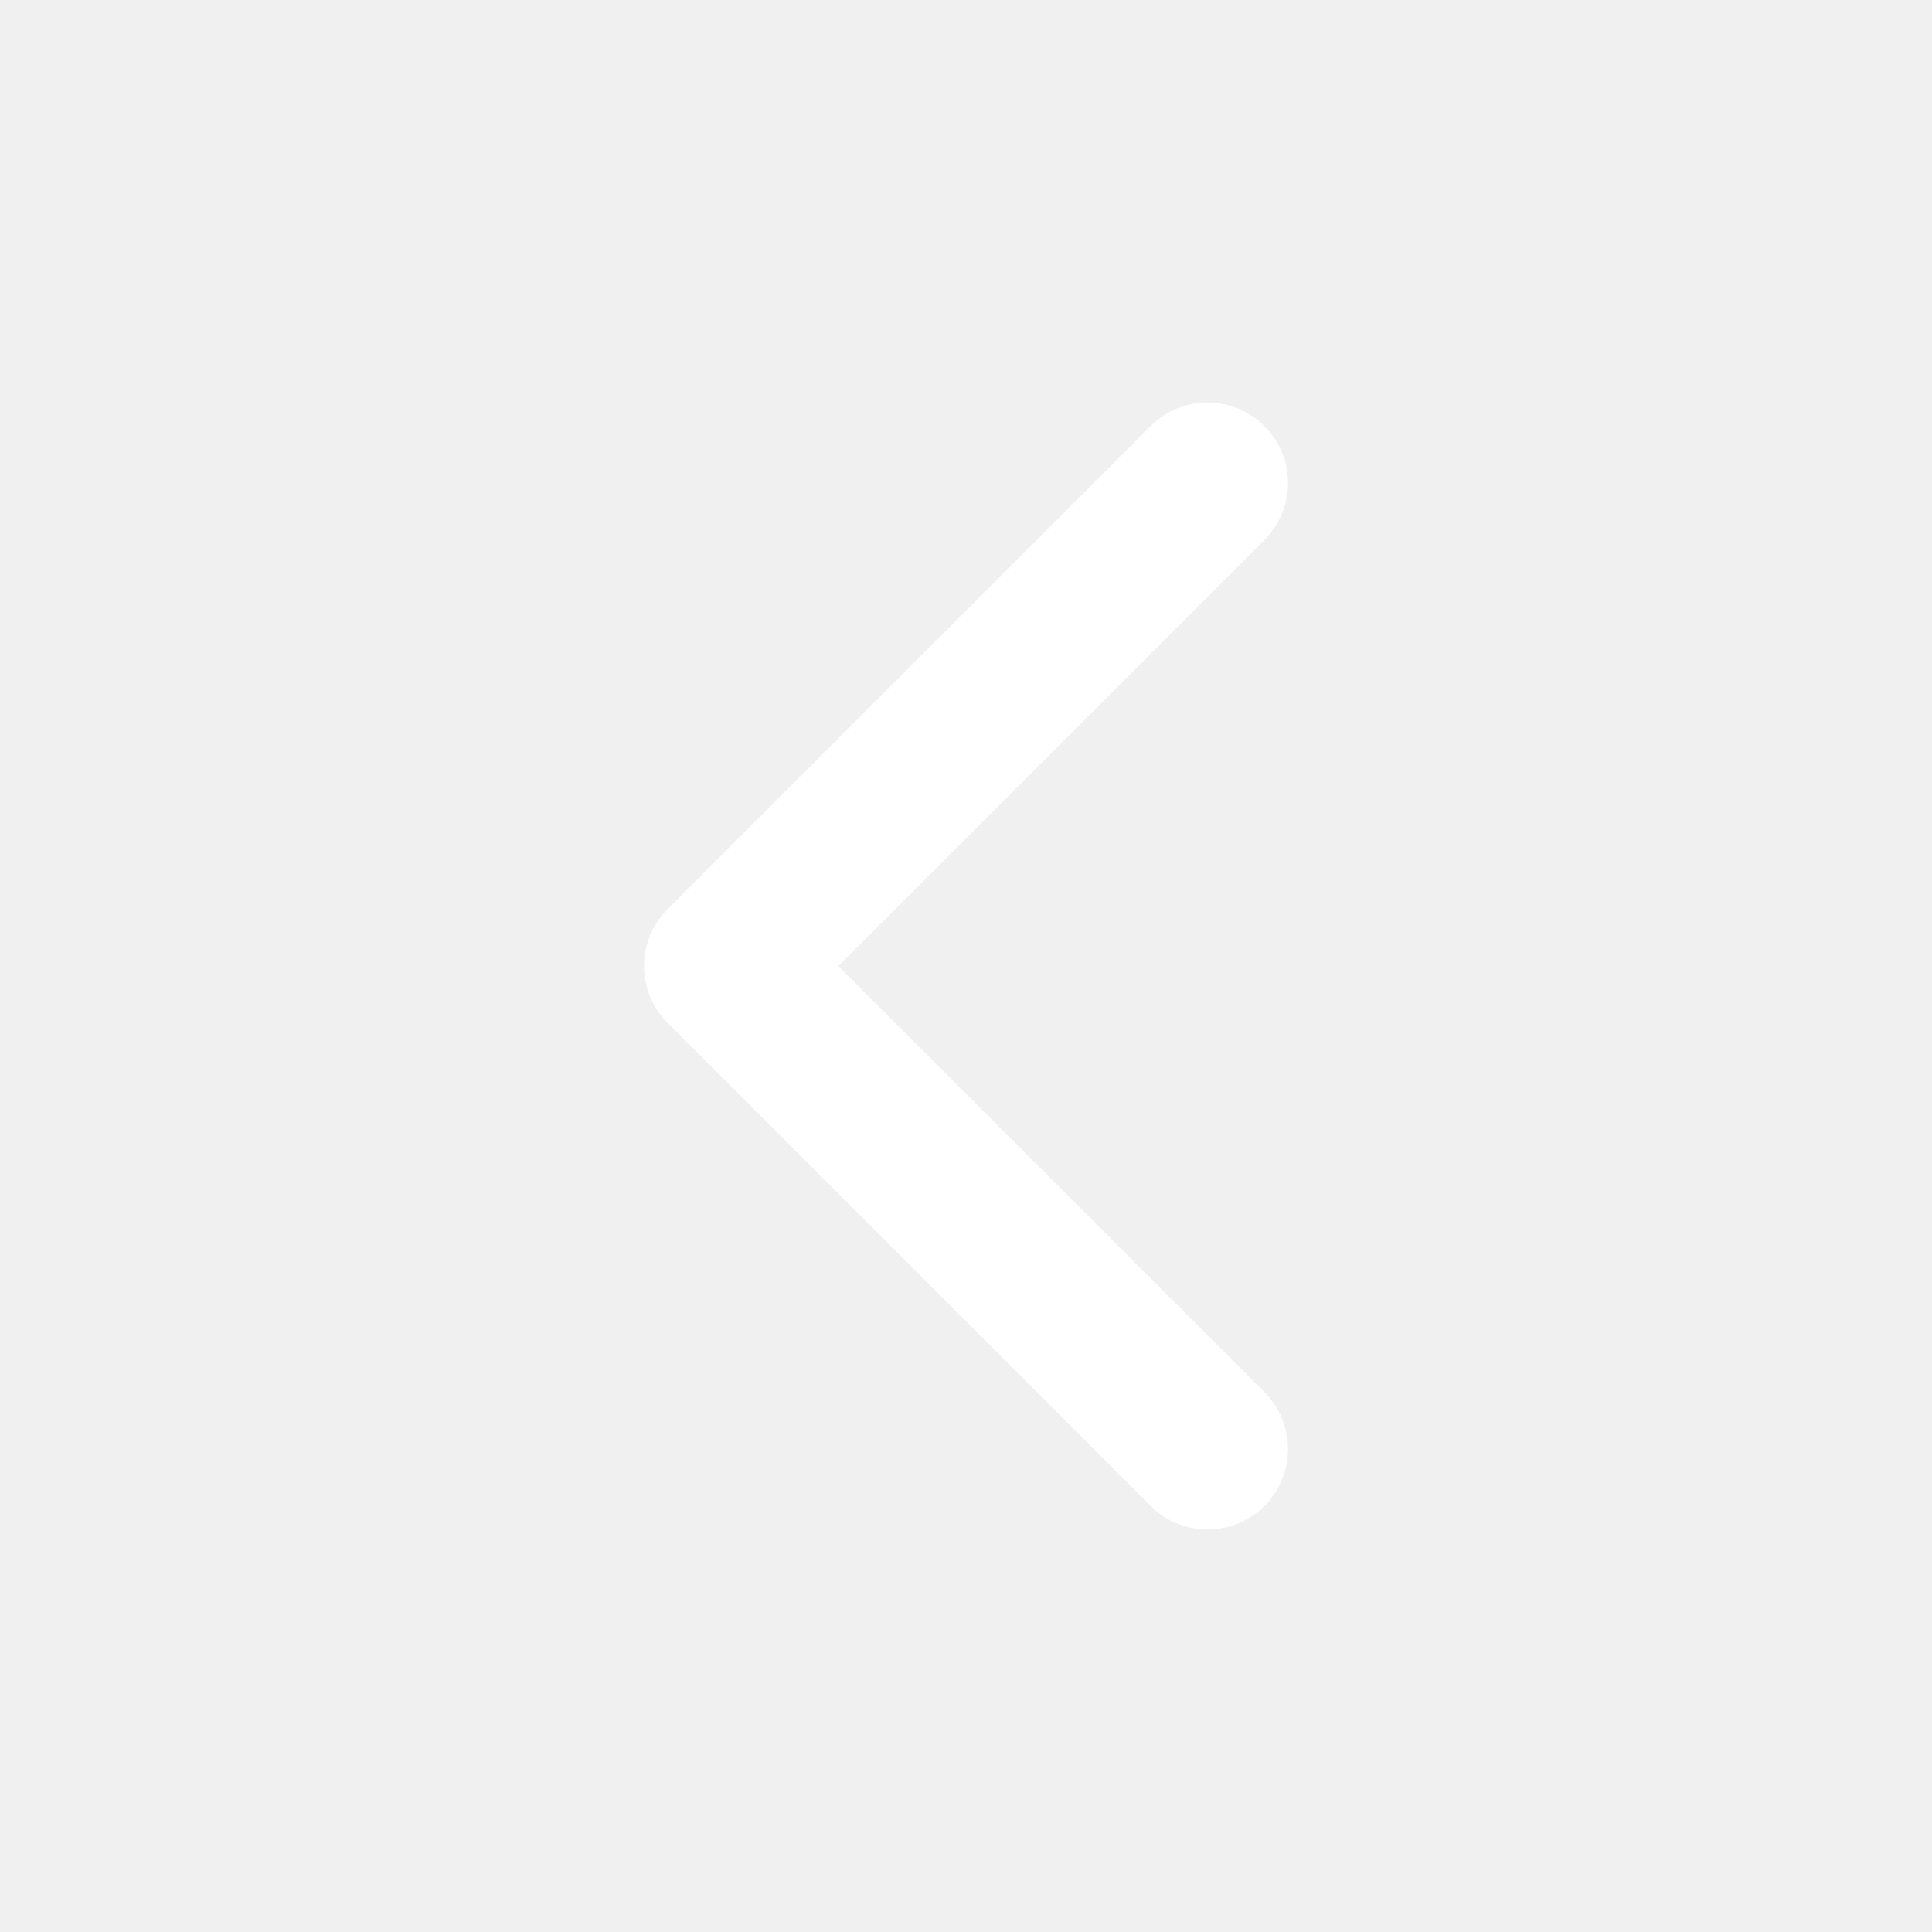
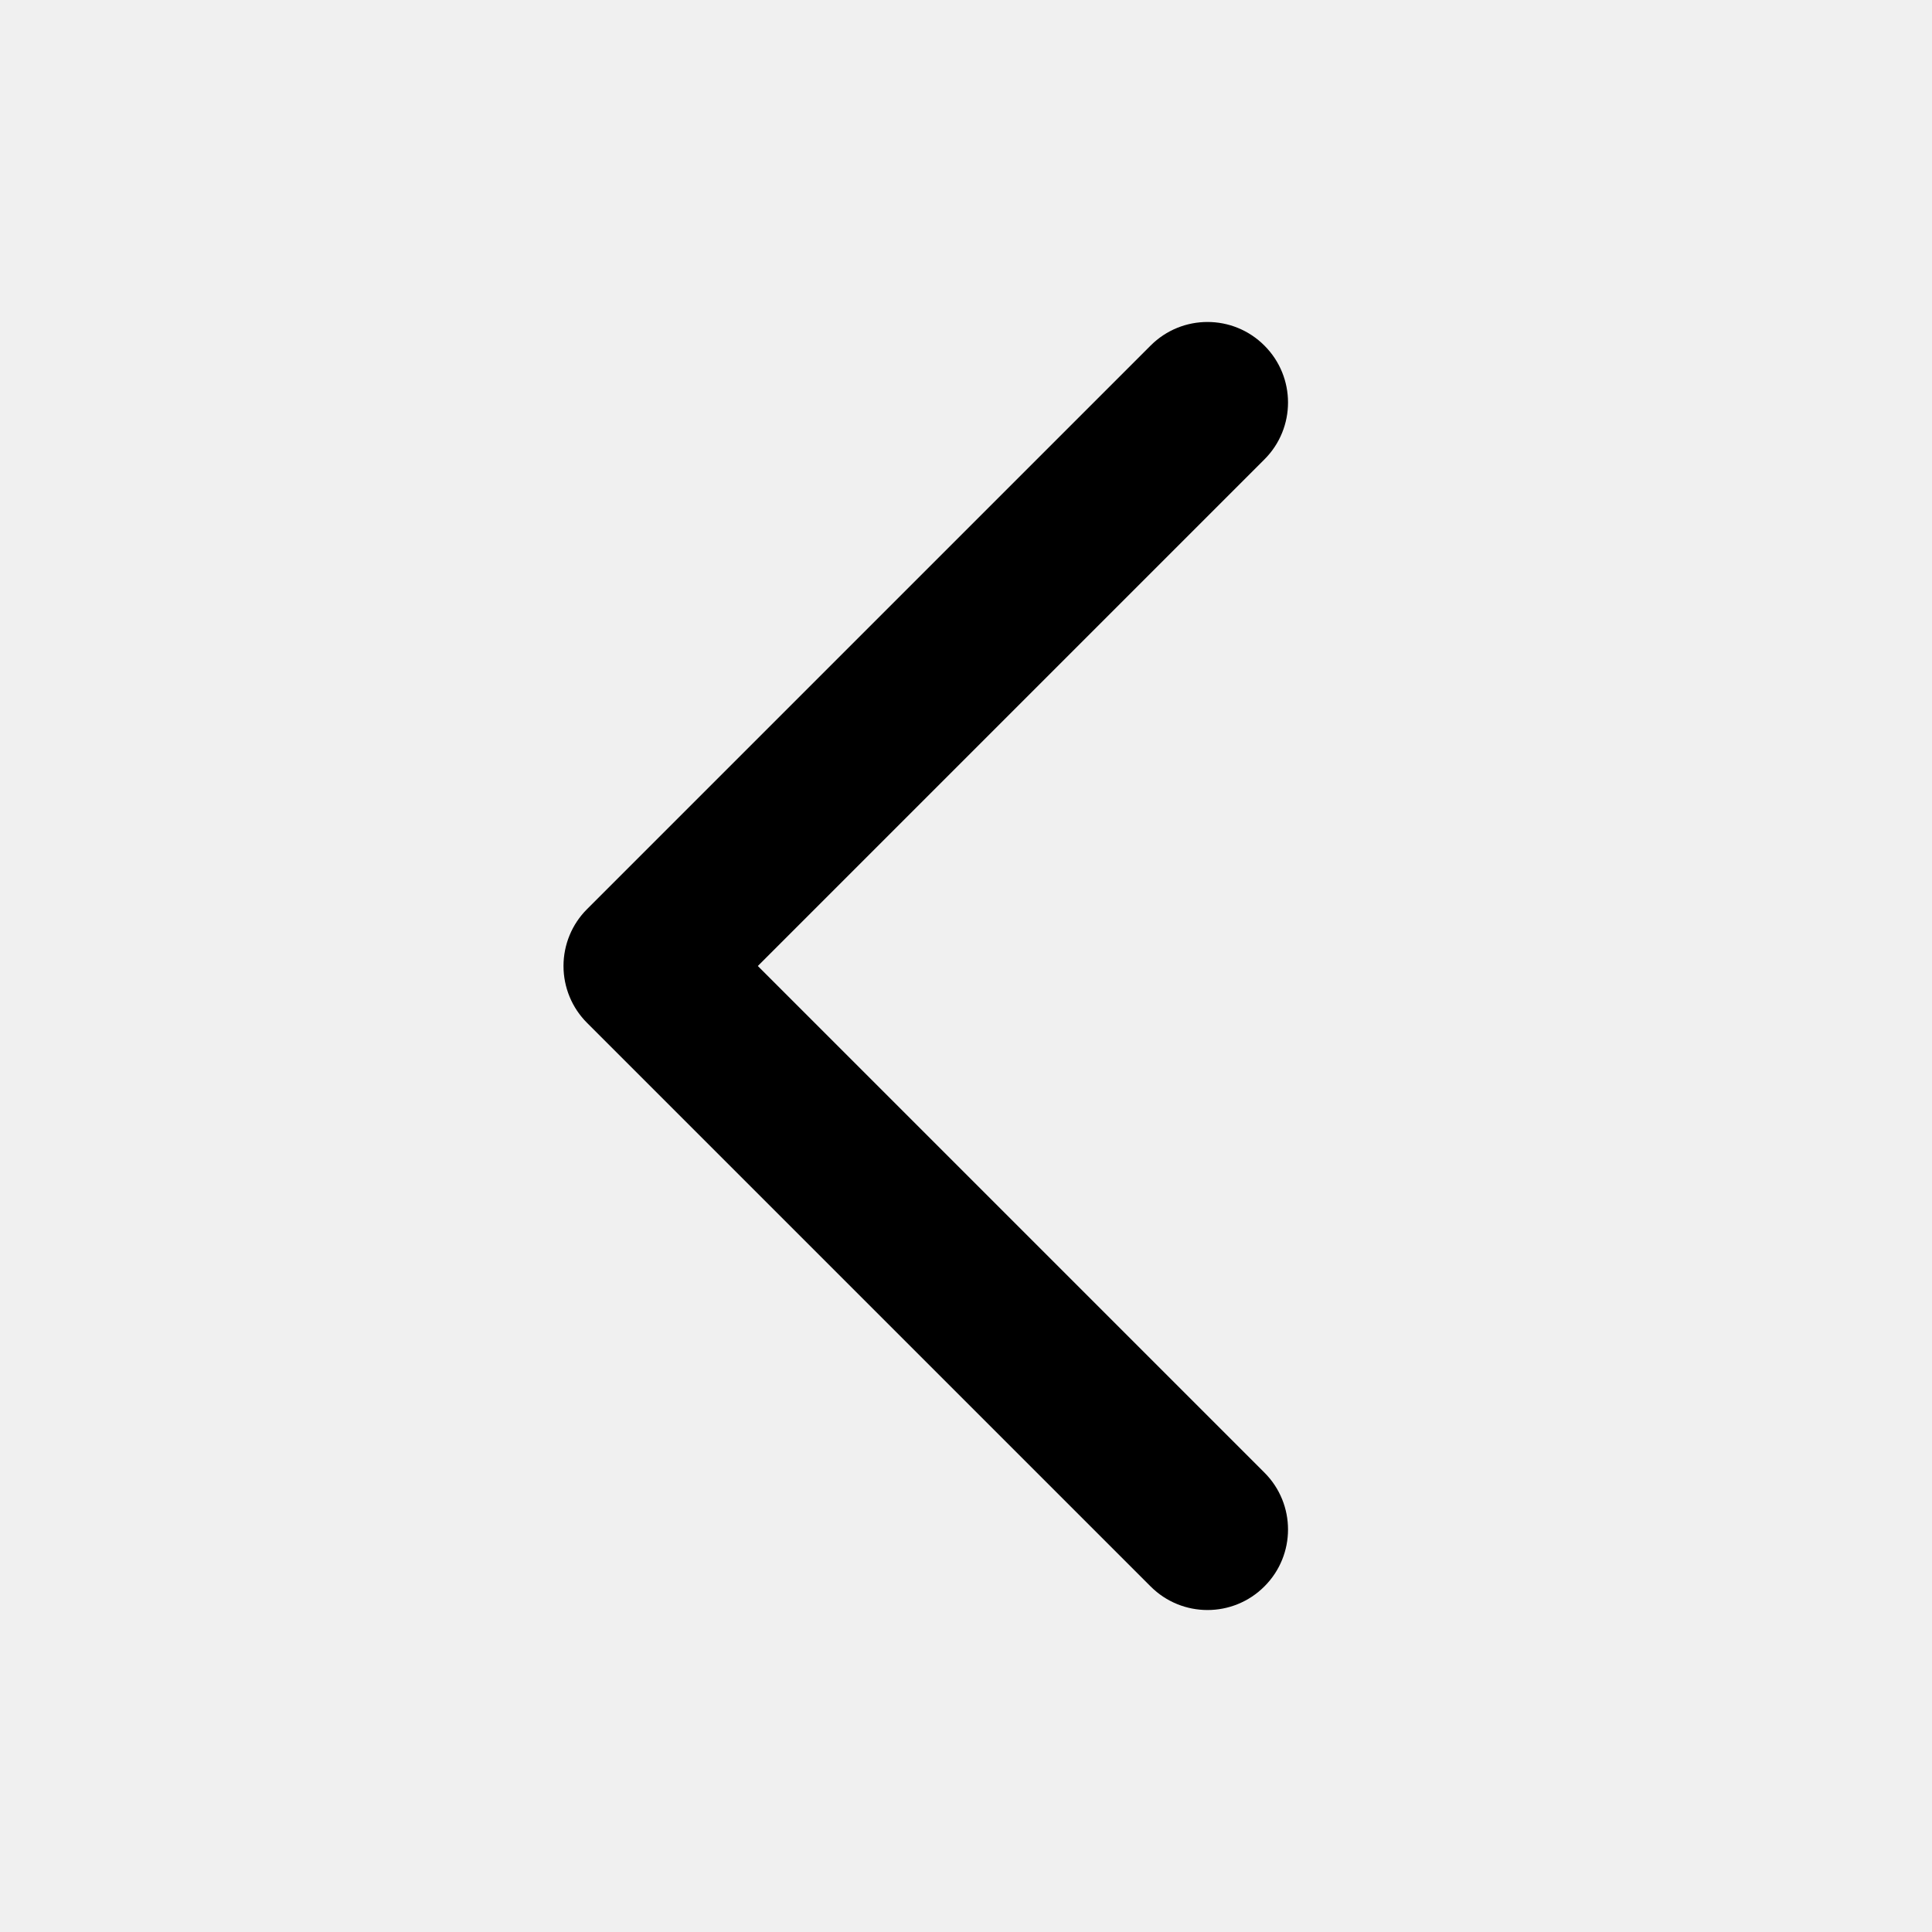
- <svg xmlns="http://www.w3.org/2000/svg" width="24" height="24" viewBox="0 0 24 24" fill="none">
-   <g id="tabler:chevron-down">
-     <path id="Vector" d="M15 18L9 12L15 6" stroke="white" stroke-width="2" stroke-linecap="round" stroke-linejoin="round" />
-   </g>
+ <svg xmlns="http://www.w3.org/2000/svg" width="800px" height="800px" viewBox="0 0 24 24" fill="none">
+   <path fill-rule="evenodd" clip-rule="evenodd" d="M15.707 4.293C16.098 4.683 16.098 5.317 15.707 5.707L9.414 12L15.707 18.293C16.098 18.683 16.098 19.317 15.707 19.707C15.317 20.098 14.683 20.098 14.293 19.707L7.293 12.707C7.105 12.52 7 12.265 7 12C7 11.735 7.105 11.48 7.293 11.293L14.293 4.293C14.683 3.902 15.317 3.902 15.707 4.293Z" fill="#000000" />
</svg>
